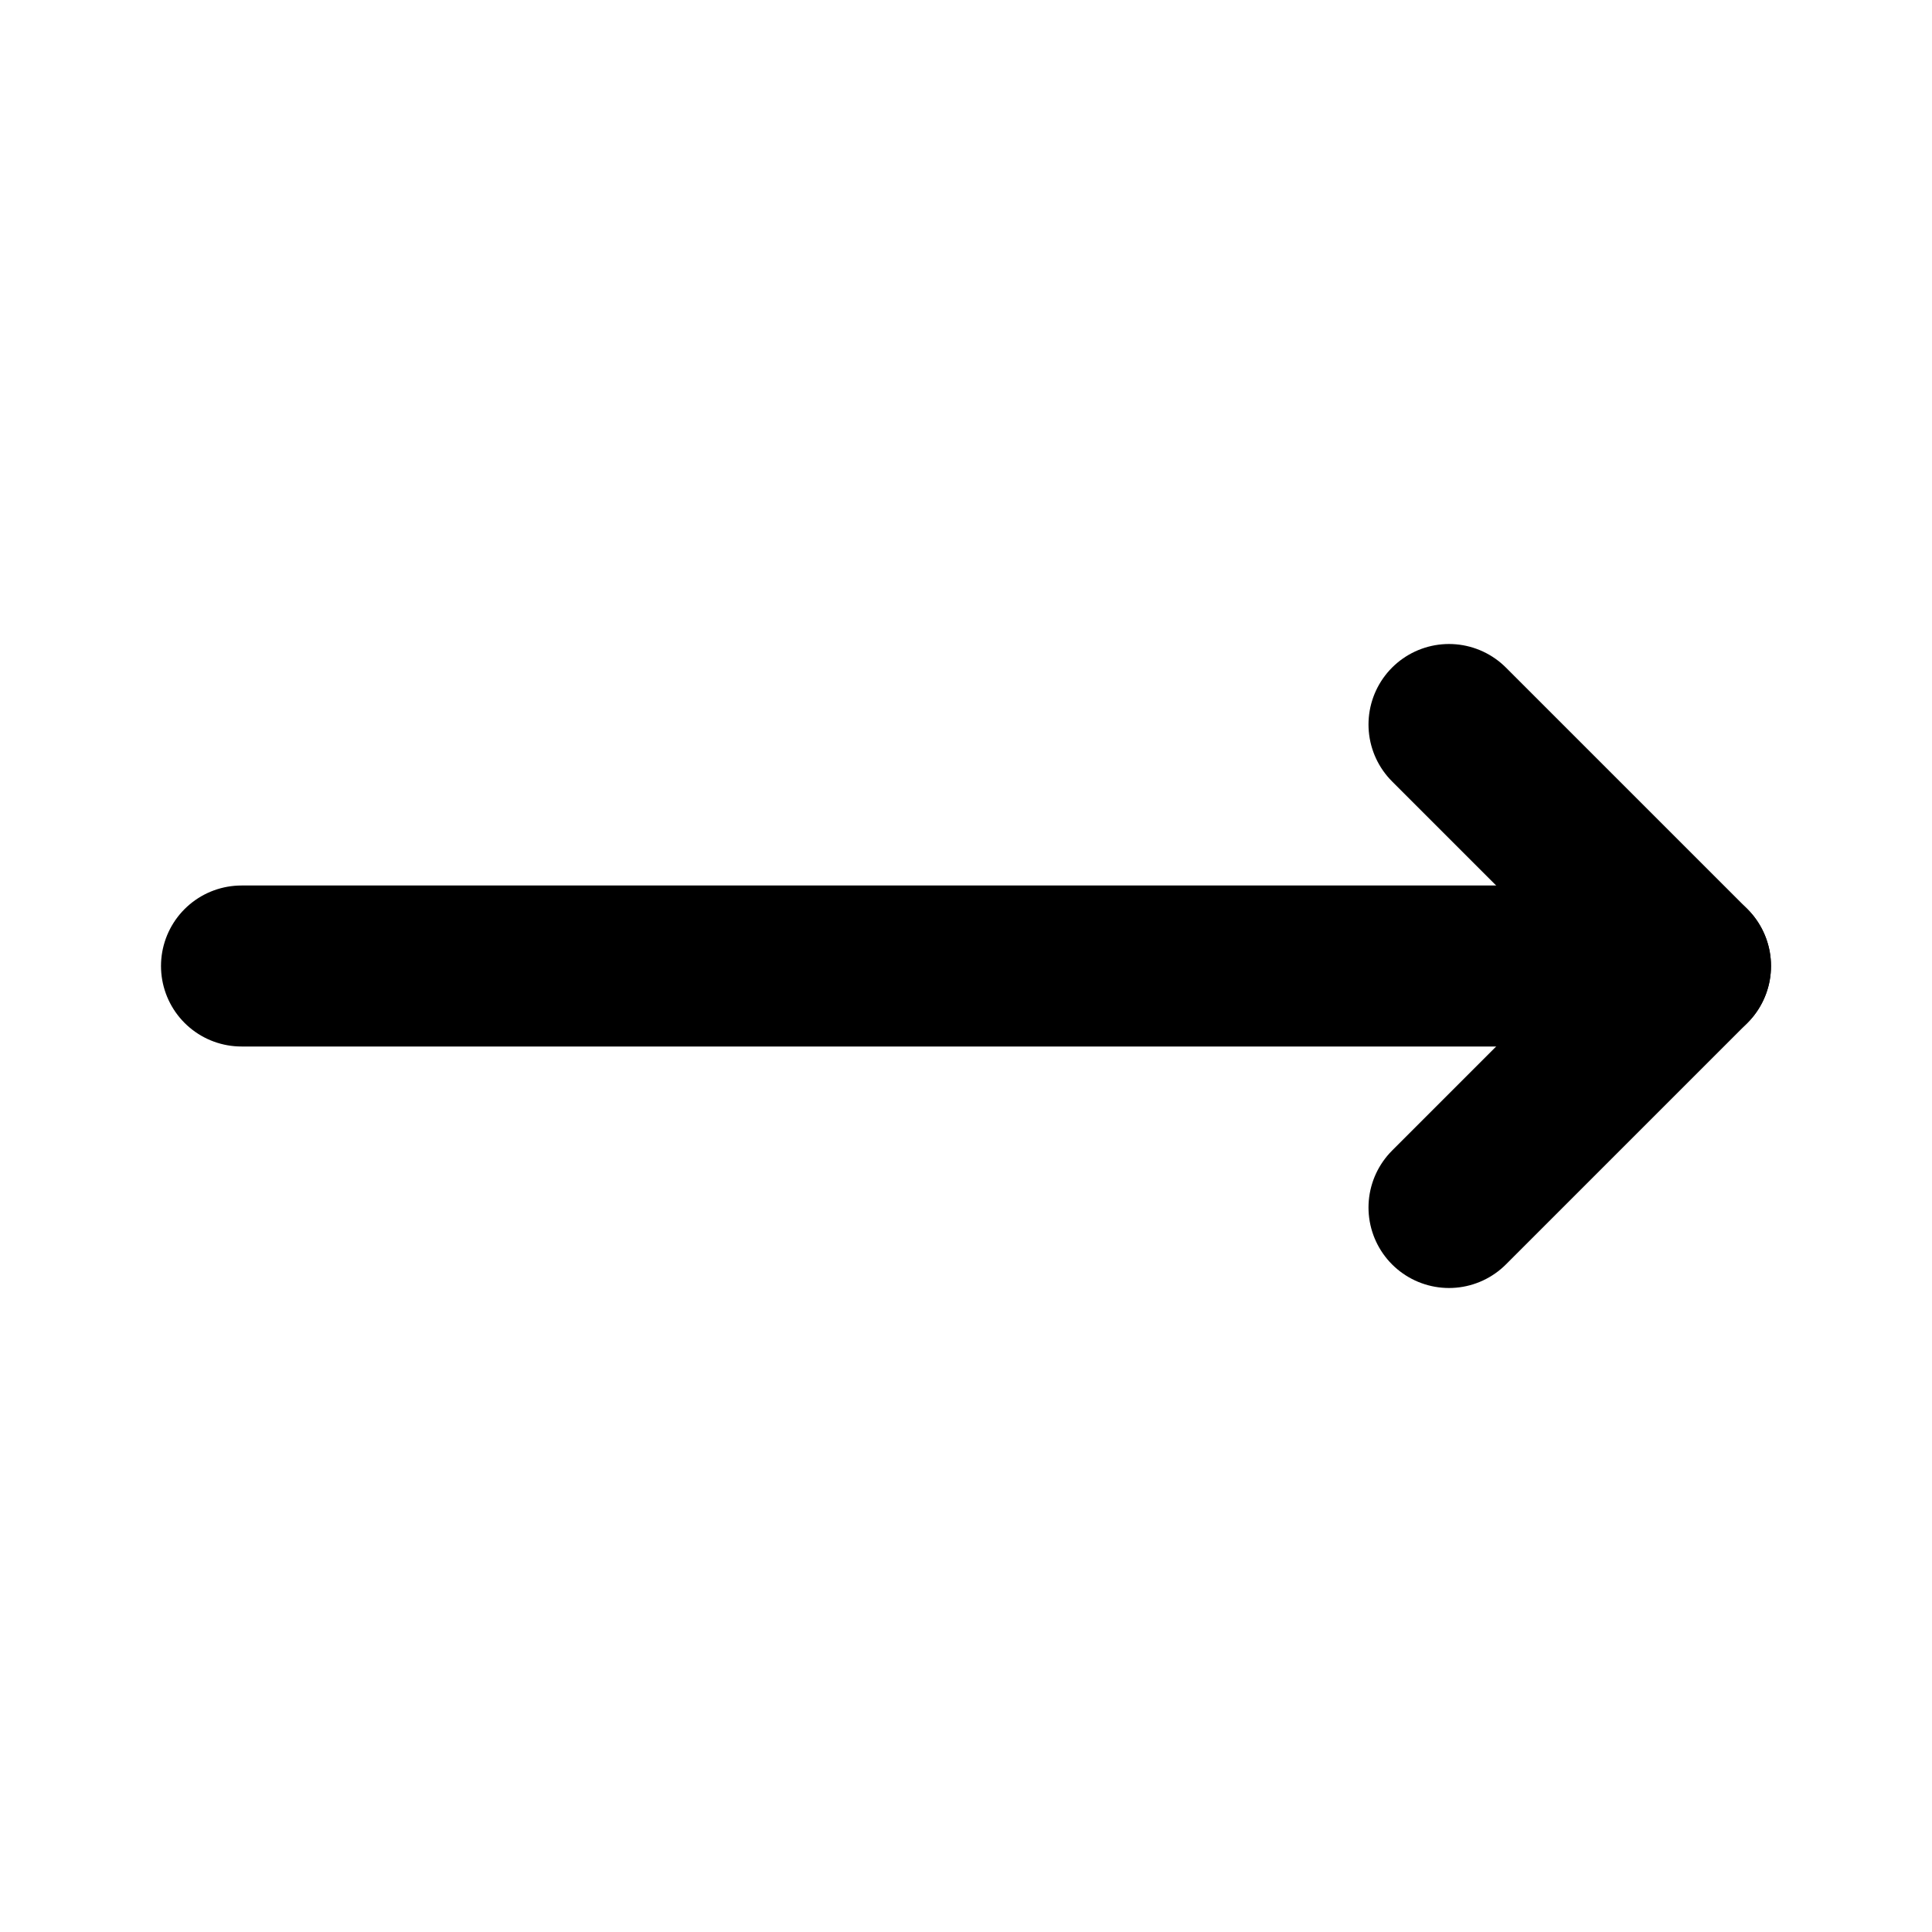
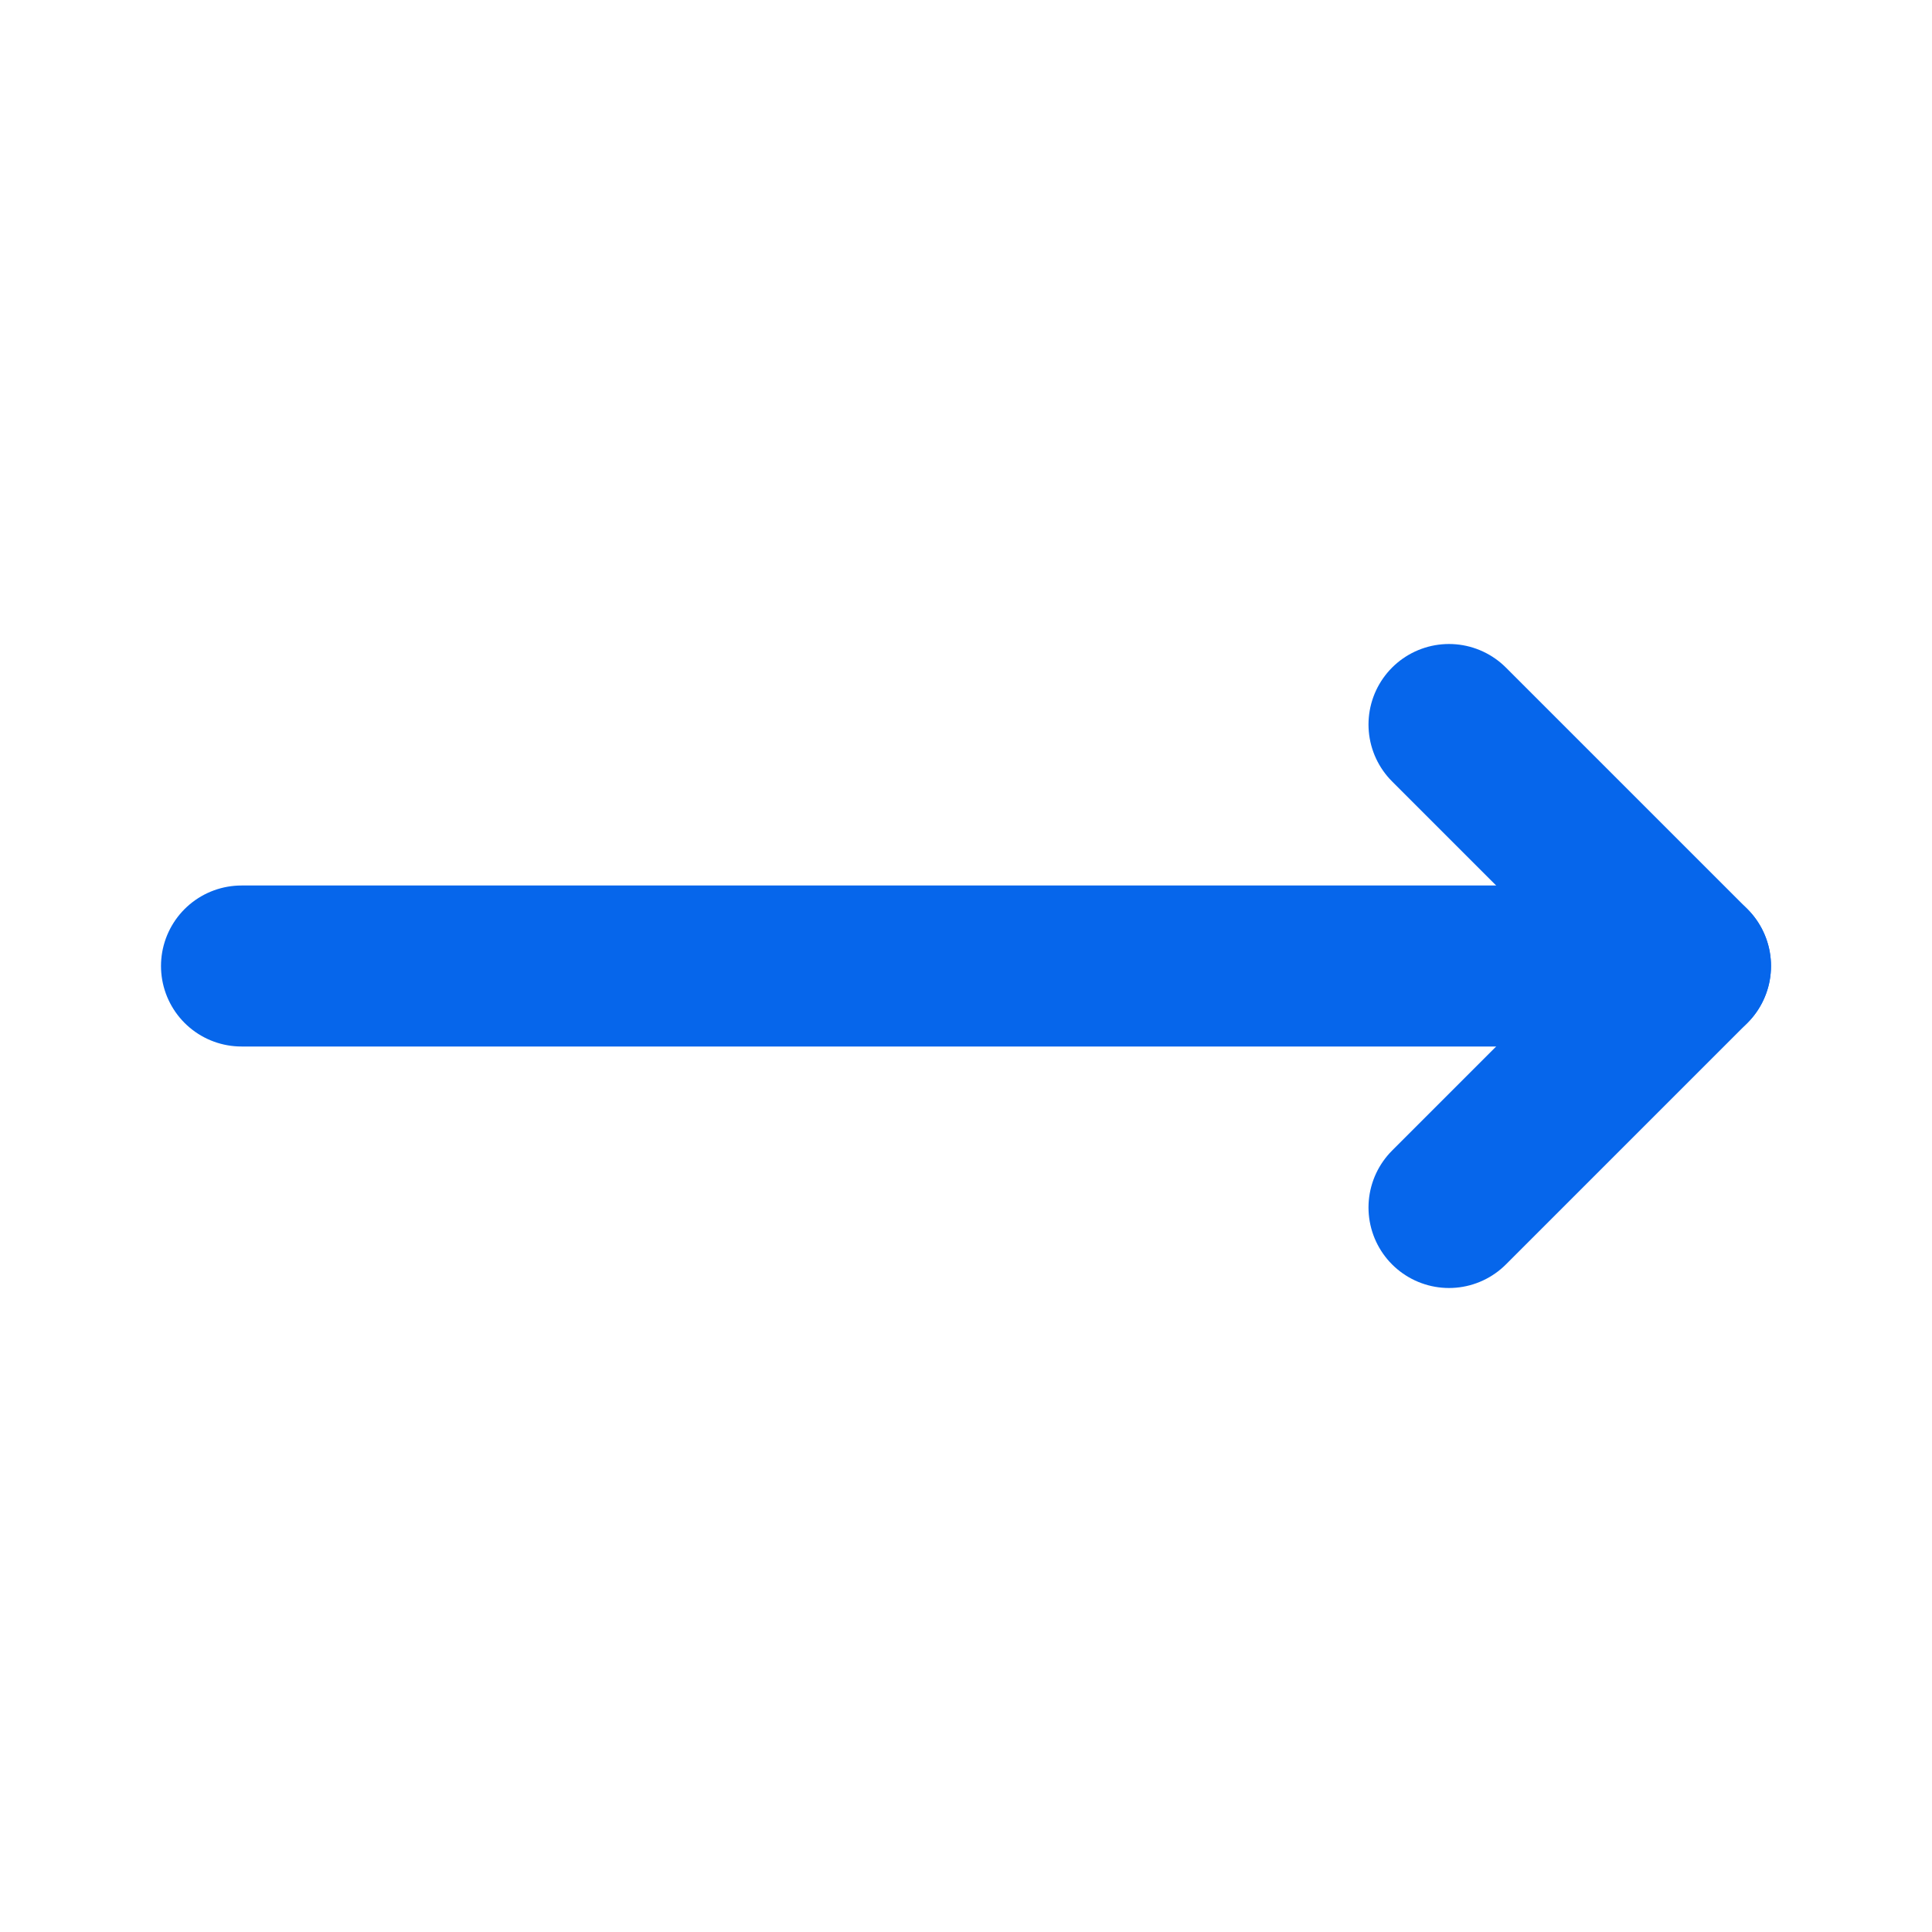
<svg xmlns="http://www.w3.org/2000/svg" class="icon flat-line" data-name="Flat Line" viewBox="0 0 24 24">
-   <g fill="none" stroke="#000" stroke-linecap="round" stroke-linejoin="round" stroke-width="2">
+   <g fill="none" stroke="#0666EB" stroke-linecap="round" stroke-linejoin="round" stroke-width="2">
    <path d="M3 12h18" />
    <path d="m18 15 3-3-3-3" data-name="primary" />
  </g>
</svg>
